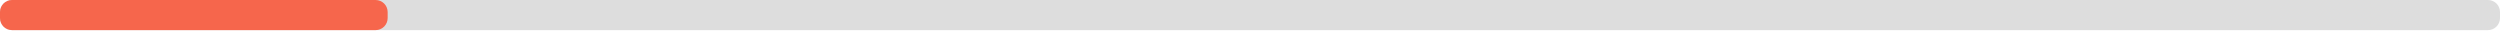
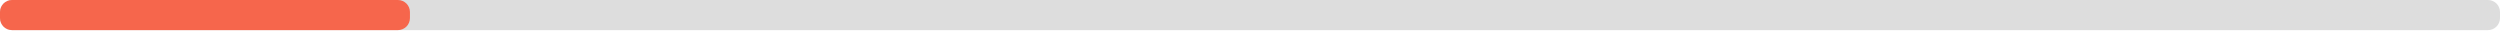
<svg xmlns="http://www.w3.org/2000/svg" width="830" height="10">
  <g>
    <rect style="fill: #ddd;" height="10" width="830" rx="4" y="0" x="0" />
-     <rect style="fill: #f6664c;" height="10" width="128.7" rx="4" y="0" x="0" />
+     <rect style="fill: #f6664c;" height="10" width="136.1" rx="4" y="0" x="0" />
  </g>
</svg>
